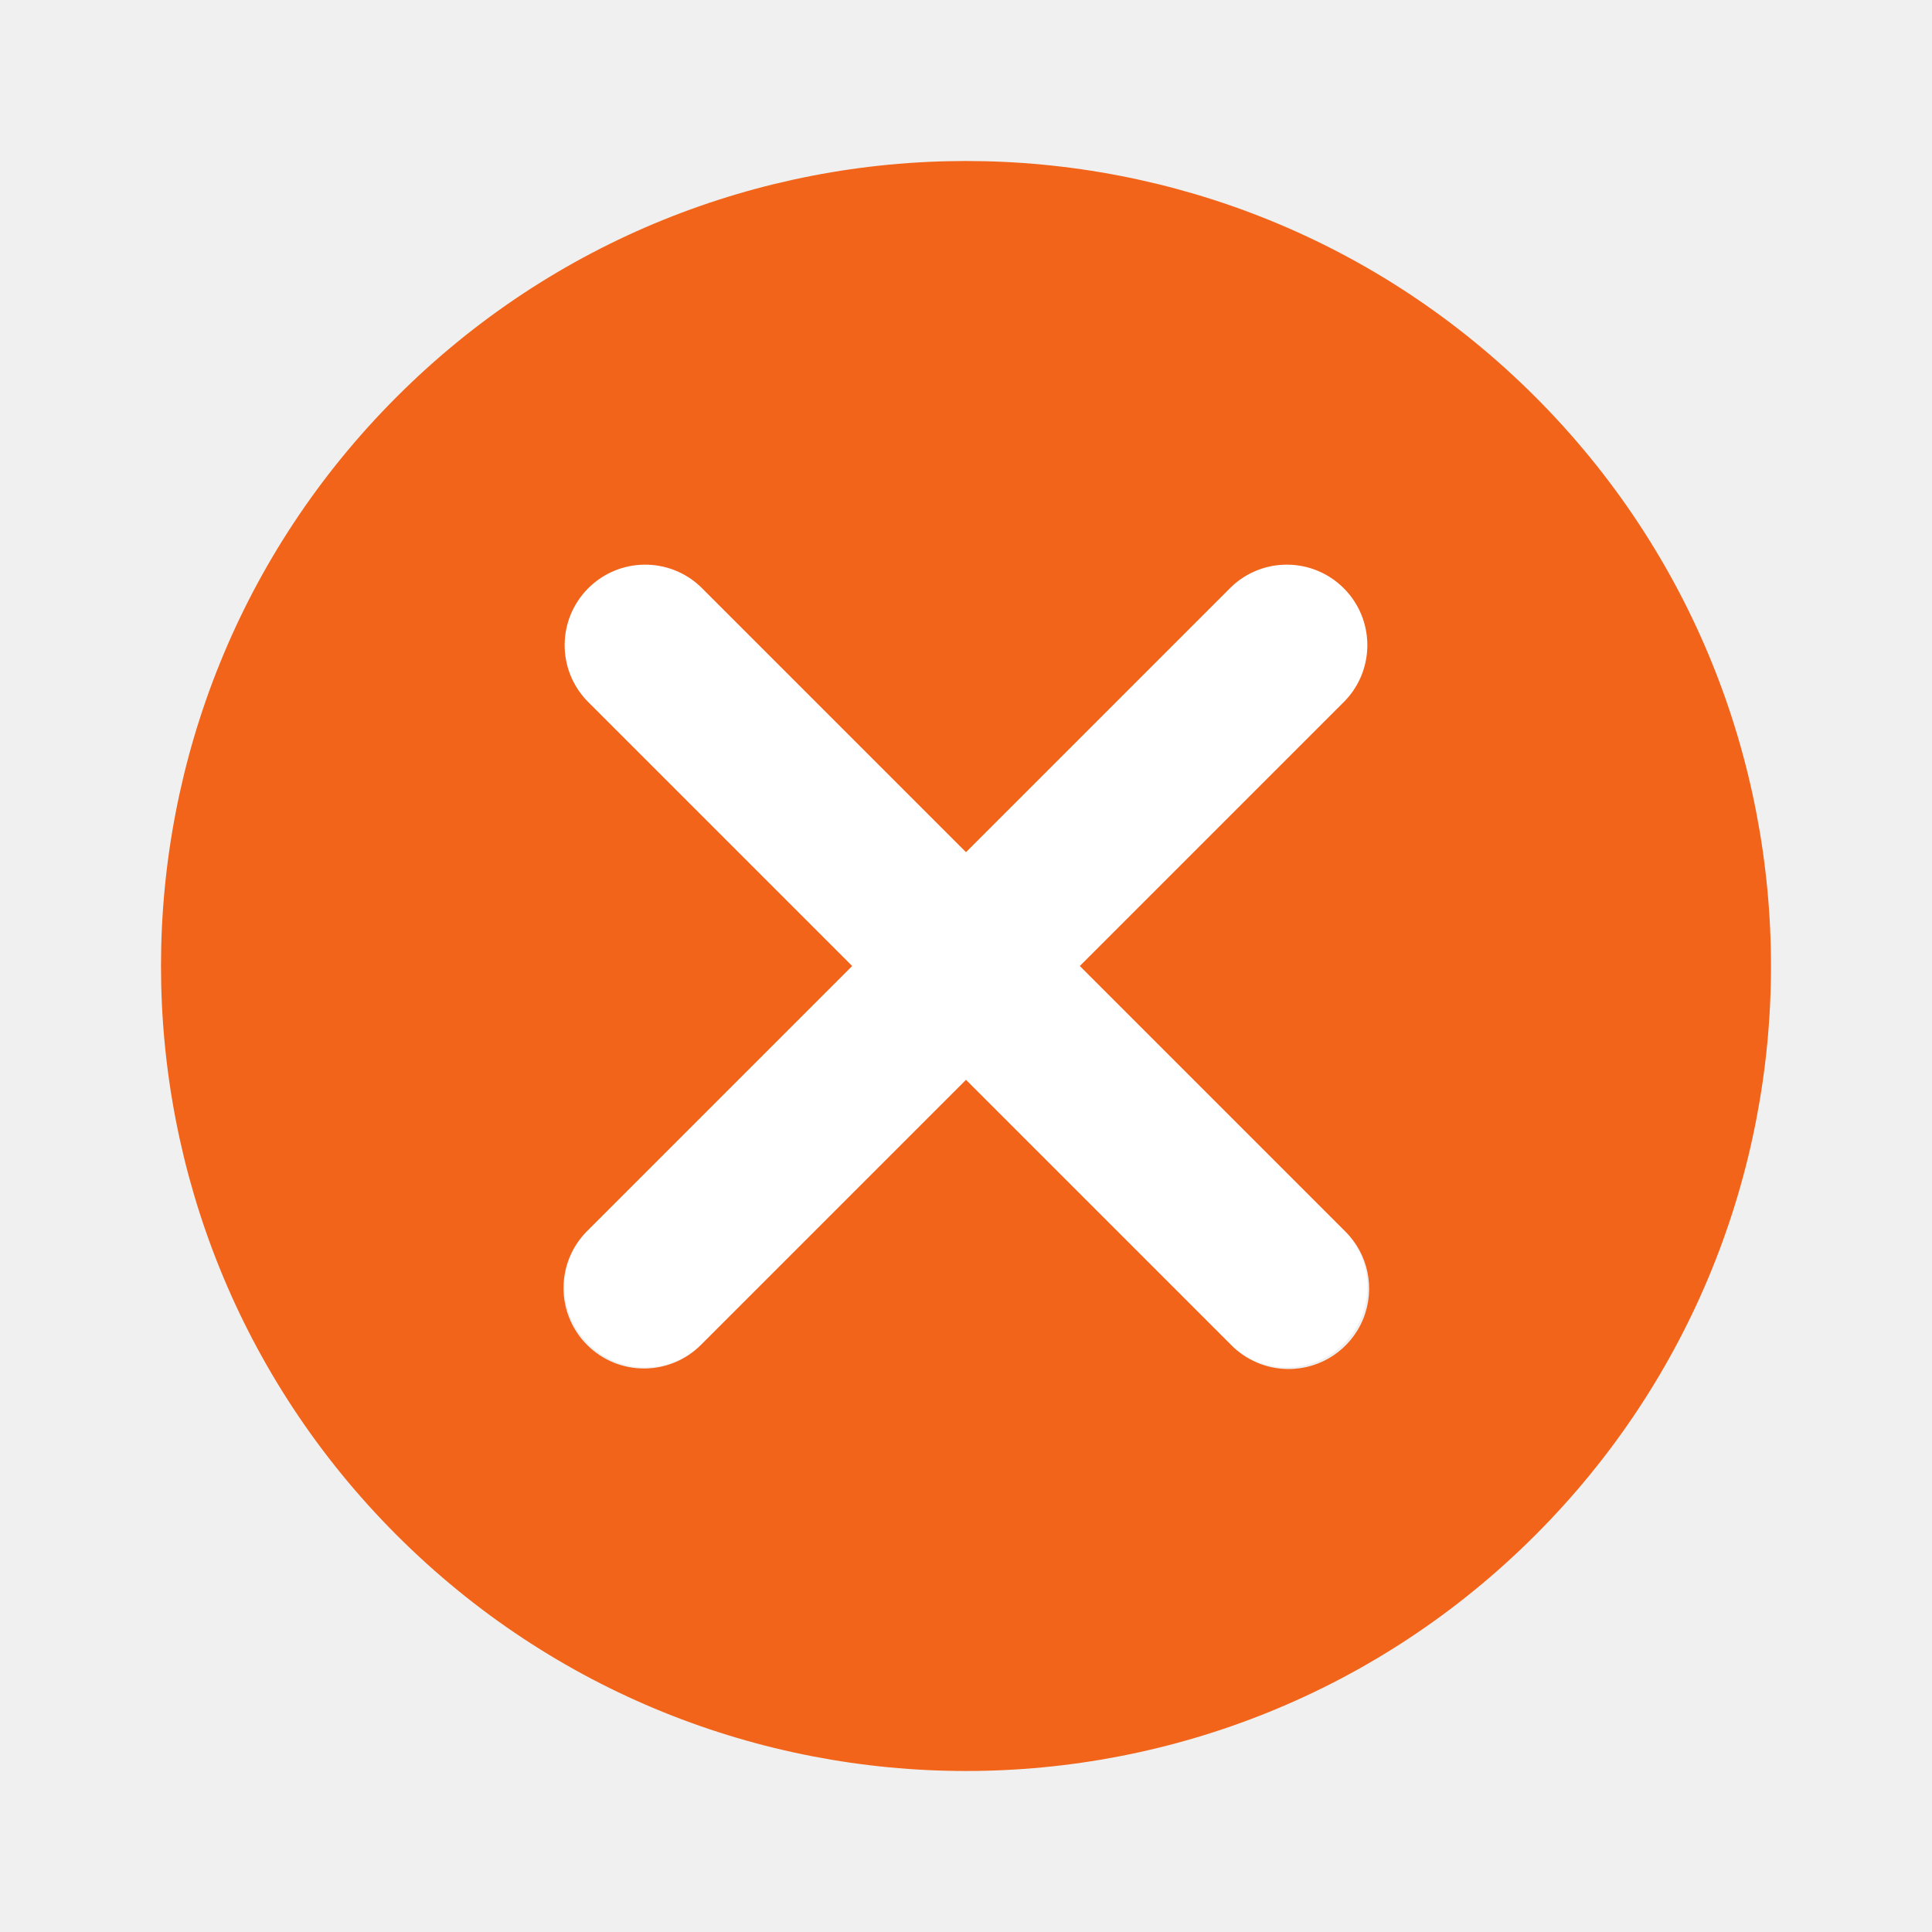
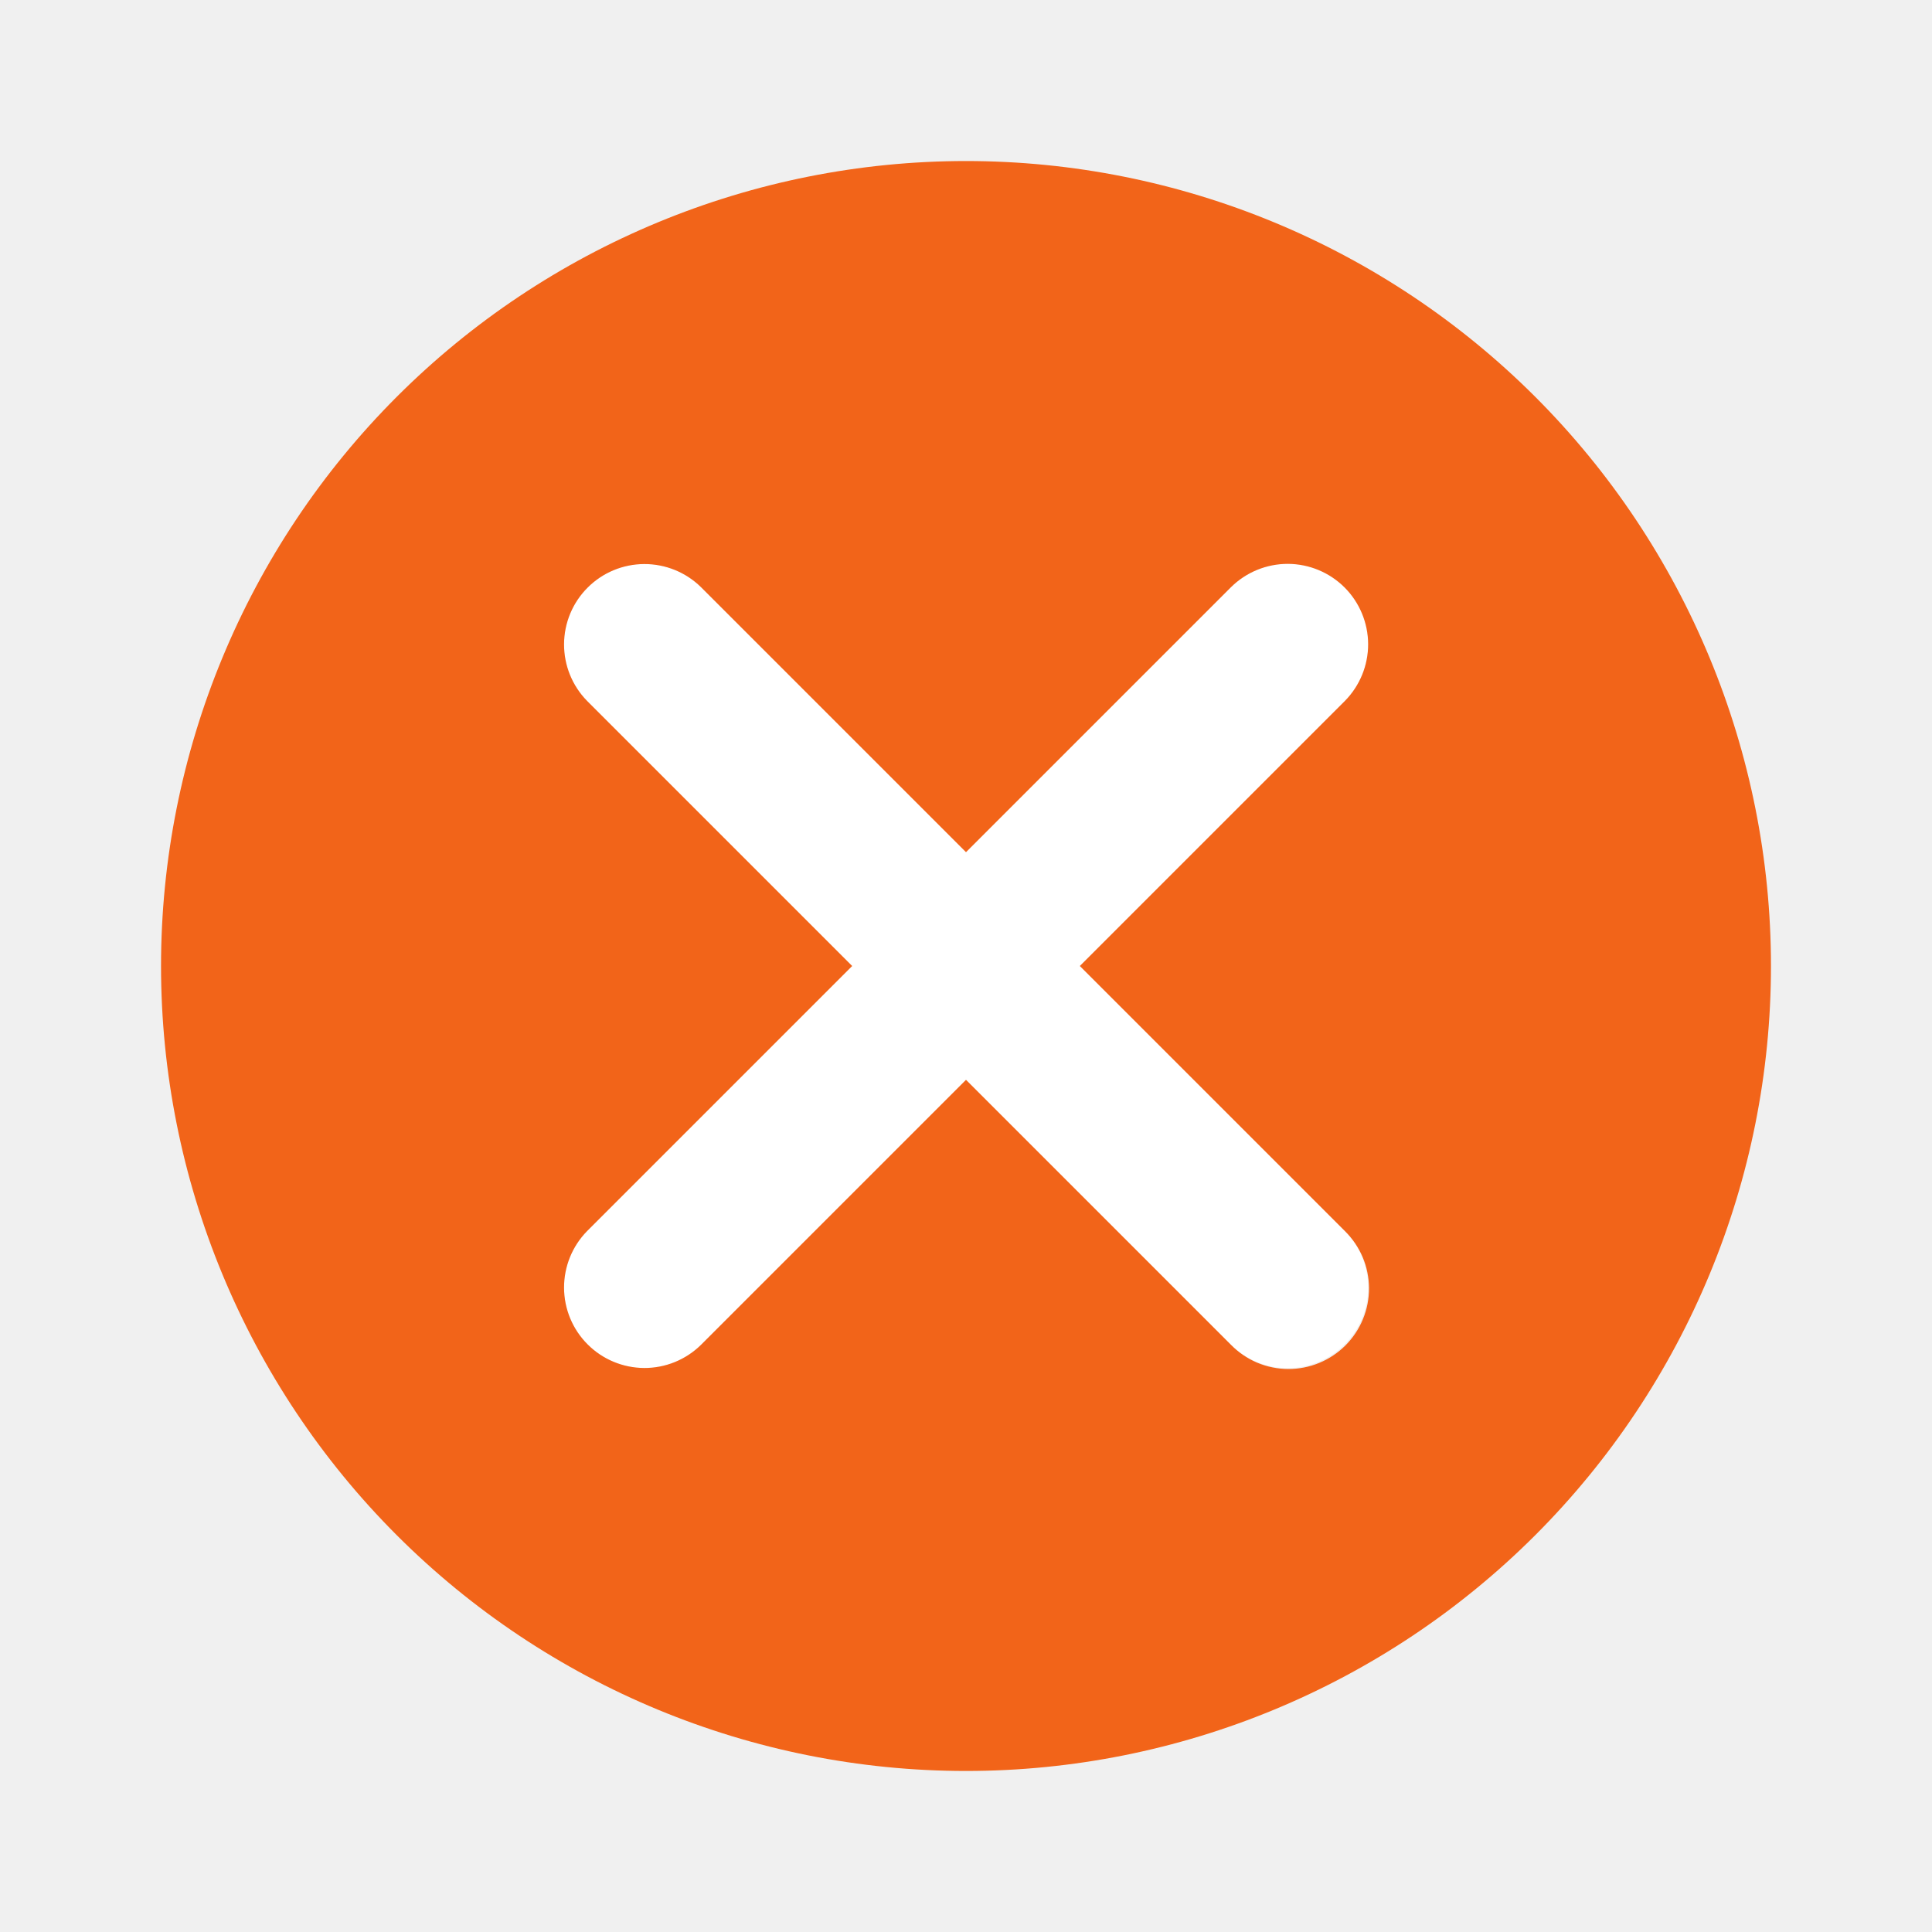
- <svg xmlns="http://www.w3.org/2000/svg" width="40" height="40" fill="none">
-   <path d="M22.357 20l5.488-5.489a1.666 1.666 0 00-2.357-2.356L20 17.643l-5.488-5.488a1.666 1.666 0 00-2.357 2.356L17.643 20l-5.488 5.488a1.667 1.667 0 002.357 2.357L20 22.356l5.488 5.489a1.667 1.667 0 002.357-2.357L22.357 20z" fill="#fff" />
-   <path d="M31.785 8.215a16.666 16.666 0 10-23.57 23.57 16.666 16.666 0 0023.57-23.57zm-3.94 17.273a1.665 1.665 0 01-1.175 2.856 1.667 1.667 0 01-1.182-.499L20 22.357l-5.488 5.488a1.666 1.666 0 01-2.357-2.357L17.643 20l-5.488-5.488a1.667 1.667 0 012.357-2.357L20 17.643l5.488-5.488a1.667 1.667 0 012.357 2.357L22.357 20l5.488 5.488z" fill="#F26419" />
+ <svg xmlns="http://www.w3.org/2000/svg" width="40" height="40" viewBox="0 0 40 40" fill="none">
+   <path d="M22.357 20L27.845 14.511C28.155 14.198 28.327 13.775 28.326 13.335C28.325 12.895 28.149 12.473 27.838 12.162C27.527 11.851 27.105 11.675 26.665 11.674C26.225 11.672 25.802 11.845 25.488 12.155L20 17.643L14.512 12.155C14.198 11.847 13.776 11.675 13.337 11.677C12.897 11.679 12.476 11.854 12.166 12.165C11.855 12.476 11.68 12.897 11.678 13.336C11.676 13.775 11.847 14.198 12.155 14.511L17.643 20L12.155 25.488C11.847 25.801 11.676 26.224 11.678 26.663C11.68 27.102 11.855 27.523 12.166 27.834C12.476 28.145 12.897 28.32 13.337 28.322C13.776 28.324 14.198 28.152 14.512 27.845L20 22.356L25.488 27.845C25.802 28.154 26.225 28.327 26.665 28.325C27.105 28.324 27.527 28.148 27.838 27.837C28.149 27.526 28.325 27.104 28.326 26.664C28.327 26.224 28.154 25.801 27.845 25.488L22.357 20Z" fill="white" />
+   <path d="M31.785 8.215C28.659 5.09 24.42 3.334 20 3.334C15.58 3.334 11.341 5.09 8.215 8.215C5.09 11.341 3.334 15.58 3.334 20C3.334 24.42 5.09 28.659 8.215 31.785C11.341 34.91 15.58 36.666 20 36.666C24.42 36.666 28.659 34.91 31.785 31.785C34.91 28.659 36.666 24.42 36.666 20C36.666 15.58 34.91 11.341 31.785 8.215ZM27.845 25.488C28.002 25.643 28.127 25.826 28.213 26.029C28.298 26.232 28.343 26.45 28.344 26.67C28.345 26.89 28.302 27.108 28.218 27.312C28.135 27.515 28.011 27.7 27.856 27.856C27.7 28.011 27.515 28.135 27.312 28.218C27.108 28.302 26.89 28.345 26.67 28.344C26.45 28.343 26.232 28.298 26.029 28.213C25.826 28.127 25.643 28.002 25.488 27.845L20 22.357L14.512 27.845C14.198 28.153 13.776 28.325 13.336 28.323C12.897 28.32 12.476 28.145 12.166 27.834C11.855 27.524 11.68 27.103 11.678 26.664C11.676 26.224 11.847 25.802 12.155 25.488L17.643 20L12.155 14.512C11.847 14.198 11.676 13.776 11.678 13.336C11.68 12.897 11.855 12.476 12.166 12.166C12.476 11.855 12.897 11.68 13.336 11.678C13.776 11.676 14.198 11.847 14.512 12.155L20 17.643L25.488 12.155C25.802 11.846 26.224 11.673 26.665 11.674C27.105 11.676 27.526 11.851 27.838 12.162C28.149 12.474 28.324 12.895 28.326 13.335C28.327 13.776 28.154 14.198 27.845 14.512L22.357 20L27.845 25.488Z" fill="#F26419" />
</svg>
